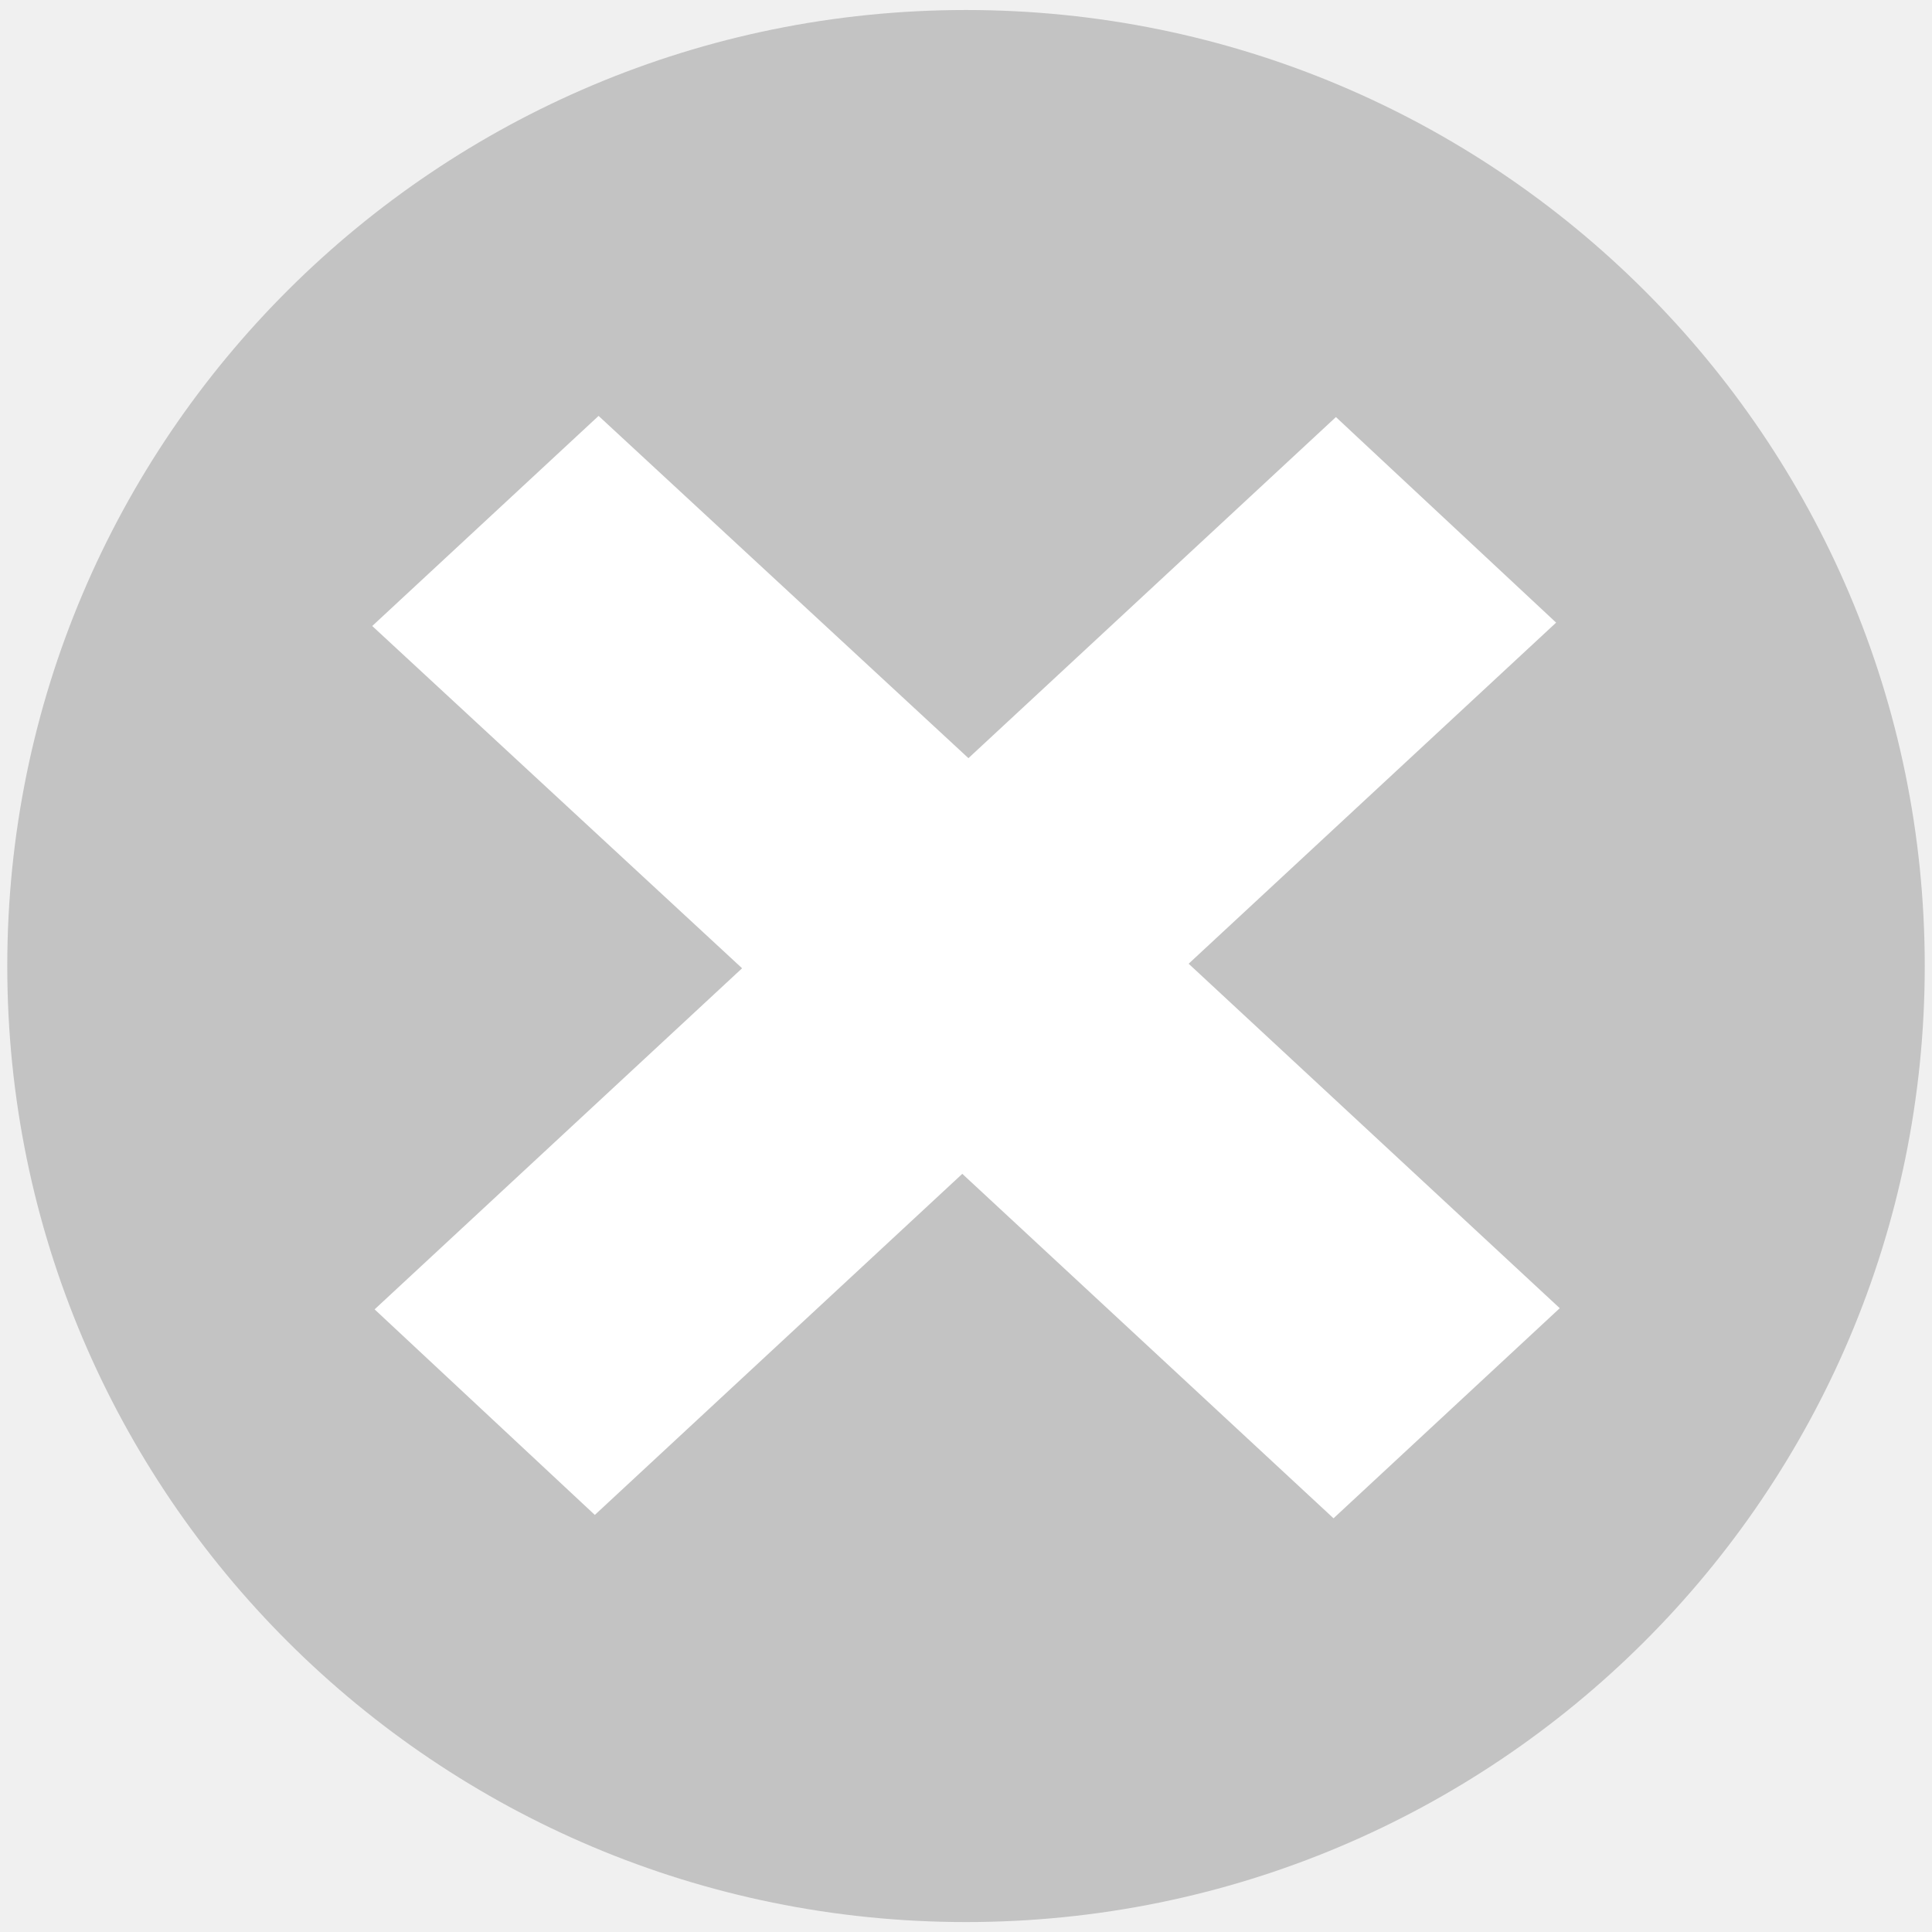
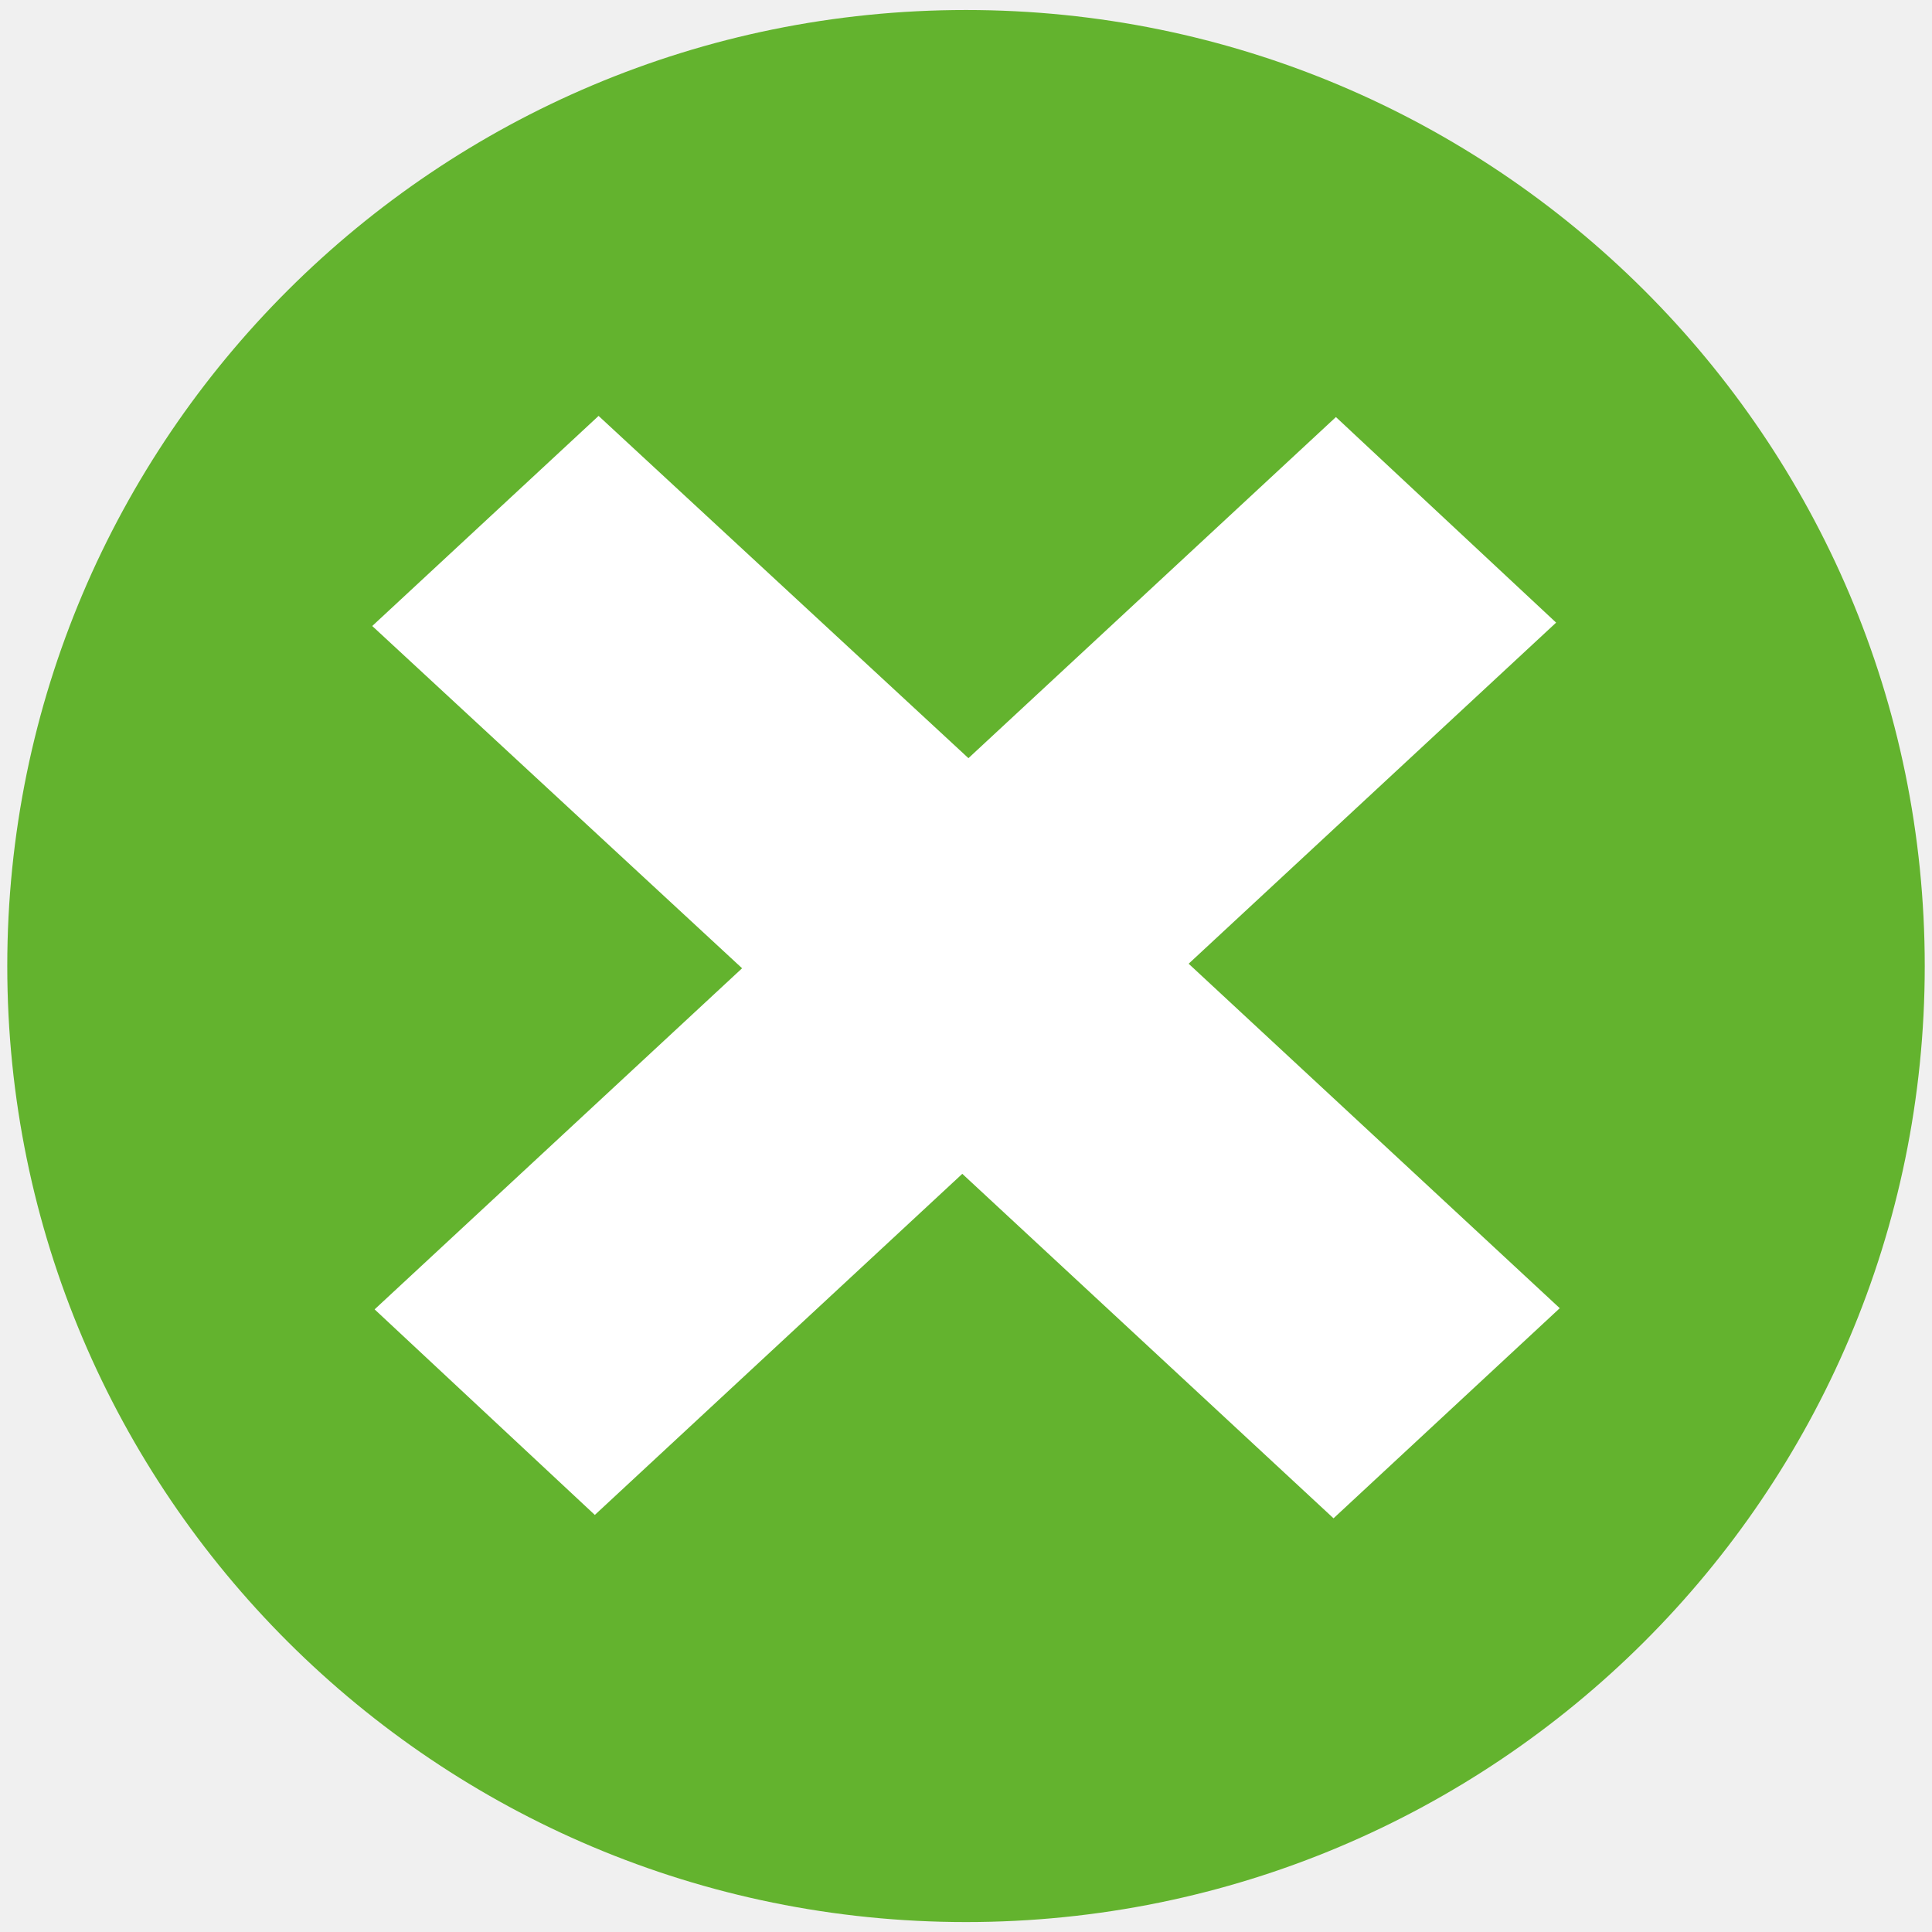
- <svg xmlns="http://www.w3.org/2000/svg" width="16px" height="16px" id="svg2985" version="1.1">
+ <svg xmlns="http://www.w3.org/2000/svg" version="1.1" id="svg2985" height="16px" width="16px">
  <defs id="defs2987" />
  <g id="layer1">
-     <path style="fill:#c3c3c3;fill-opacity:1;fill-rule:evenodd;stroke:none" id="path2993" d="m 15.317,7.576 a 7.658,7.613 0 1 1 -15.317,0 7.658,7.613 0 1 1 15.317,0 z" transform="matrix(1.03674,0,0,1.039916,0.06021324,0.1218624)" />
-     <g transform="scale(1.037942,0.9634448)" style="font-size:19.883px;font-style:normal;font-weight:bold;line-height:125%;letter-spacing:0px;word-spacing:0px;fill:#ffffff;fill-opacity:1;stroke:none;font-family:Sans;-inkscape-font-specification:Sans Bold" id="text3771">
-       <path d="M 2.989,11.255 5.921,8.323 2.97,5.381 4.776,3.575 7.727,6.517 10.659,3.585 12.416,5.352 9.484,8.284 12.445,11.245 10.64,13.051 7.678,10.09 4.746,13.022 z" style="" id="path3787" />
+     <path transform="matrix(1.03674,0,0,1.039916,0.06021324,0.1218624)" d="m 15.317,7.576 a 7.658,7.613 0 1 1 -15.317,0 7.658,7.613 0 1 1 15.317,0 z" id="path2993" style="fill:#63b32e;fill-opacity:1;fill-rule:evenodd;stroke:none" />
+     <g id="text3771" style="font-size:19.883px;font-style:normal;font-weight:bold;line-height:125%;letter-spacing:0px;word-spacing:0px;fill:#ffffff;fill-opacity:1;stroke:none;font-family:Sans;-inkscape-font-specification:Sans Bold" transform="scale(1.037942,0.9634448)">
+       <path id="path3787" style="" d="M 2.989,11.255 5.921,8.323 2.97,5.381 4.776,3.575 7.727,6.517 10.659,3.585 12.416,5.352 9.484,8.284 12.445,11.245 10.64,13.051 7.678,10.09 4.746,13.022 z" />
    </g>
  </g>
</svg>
